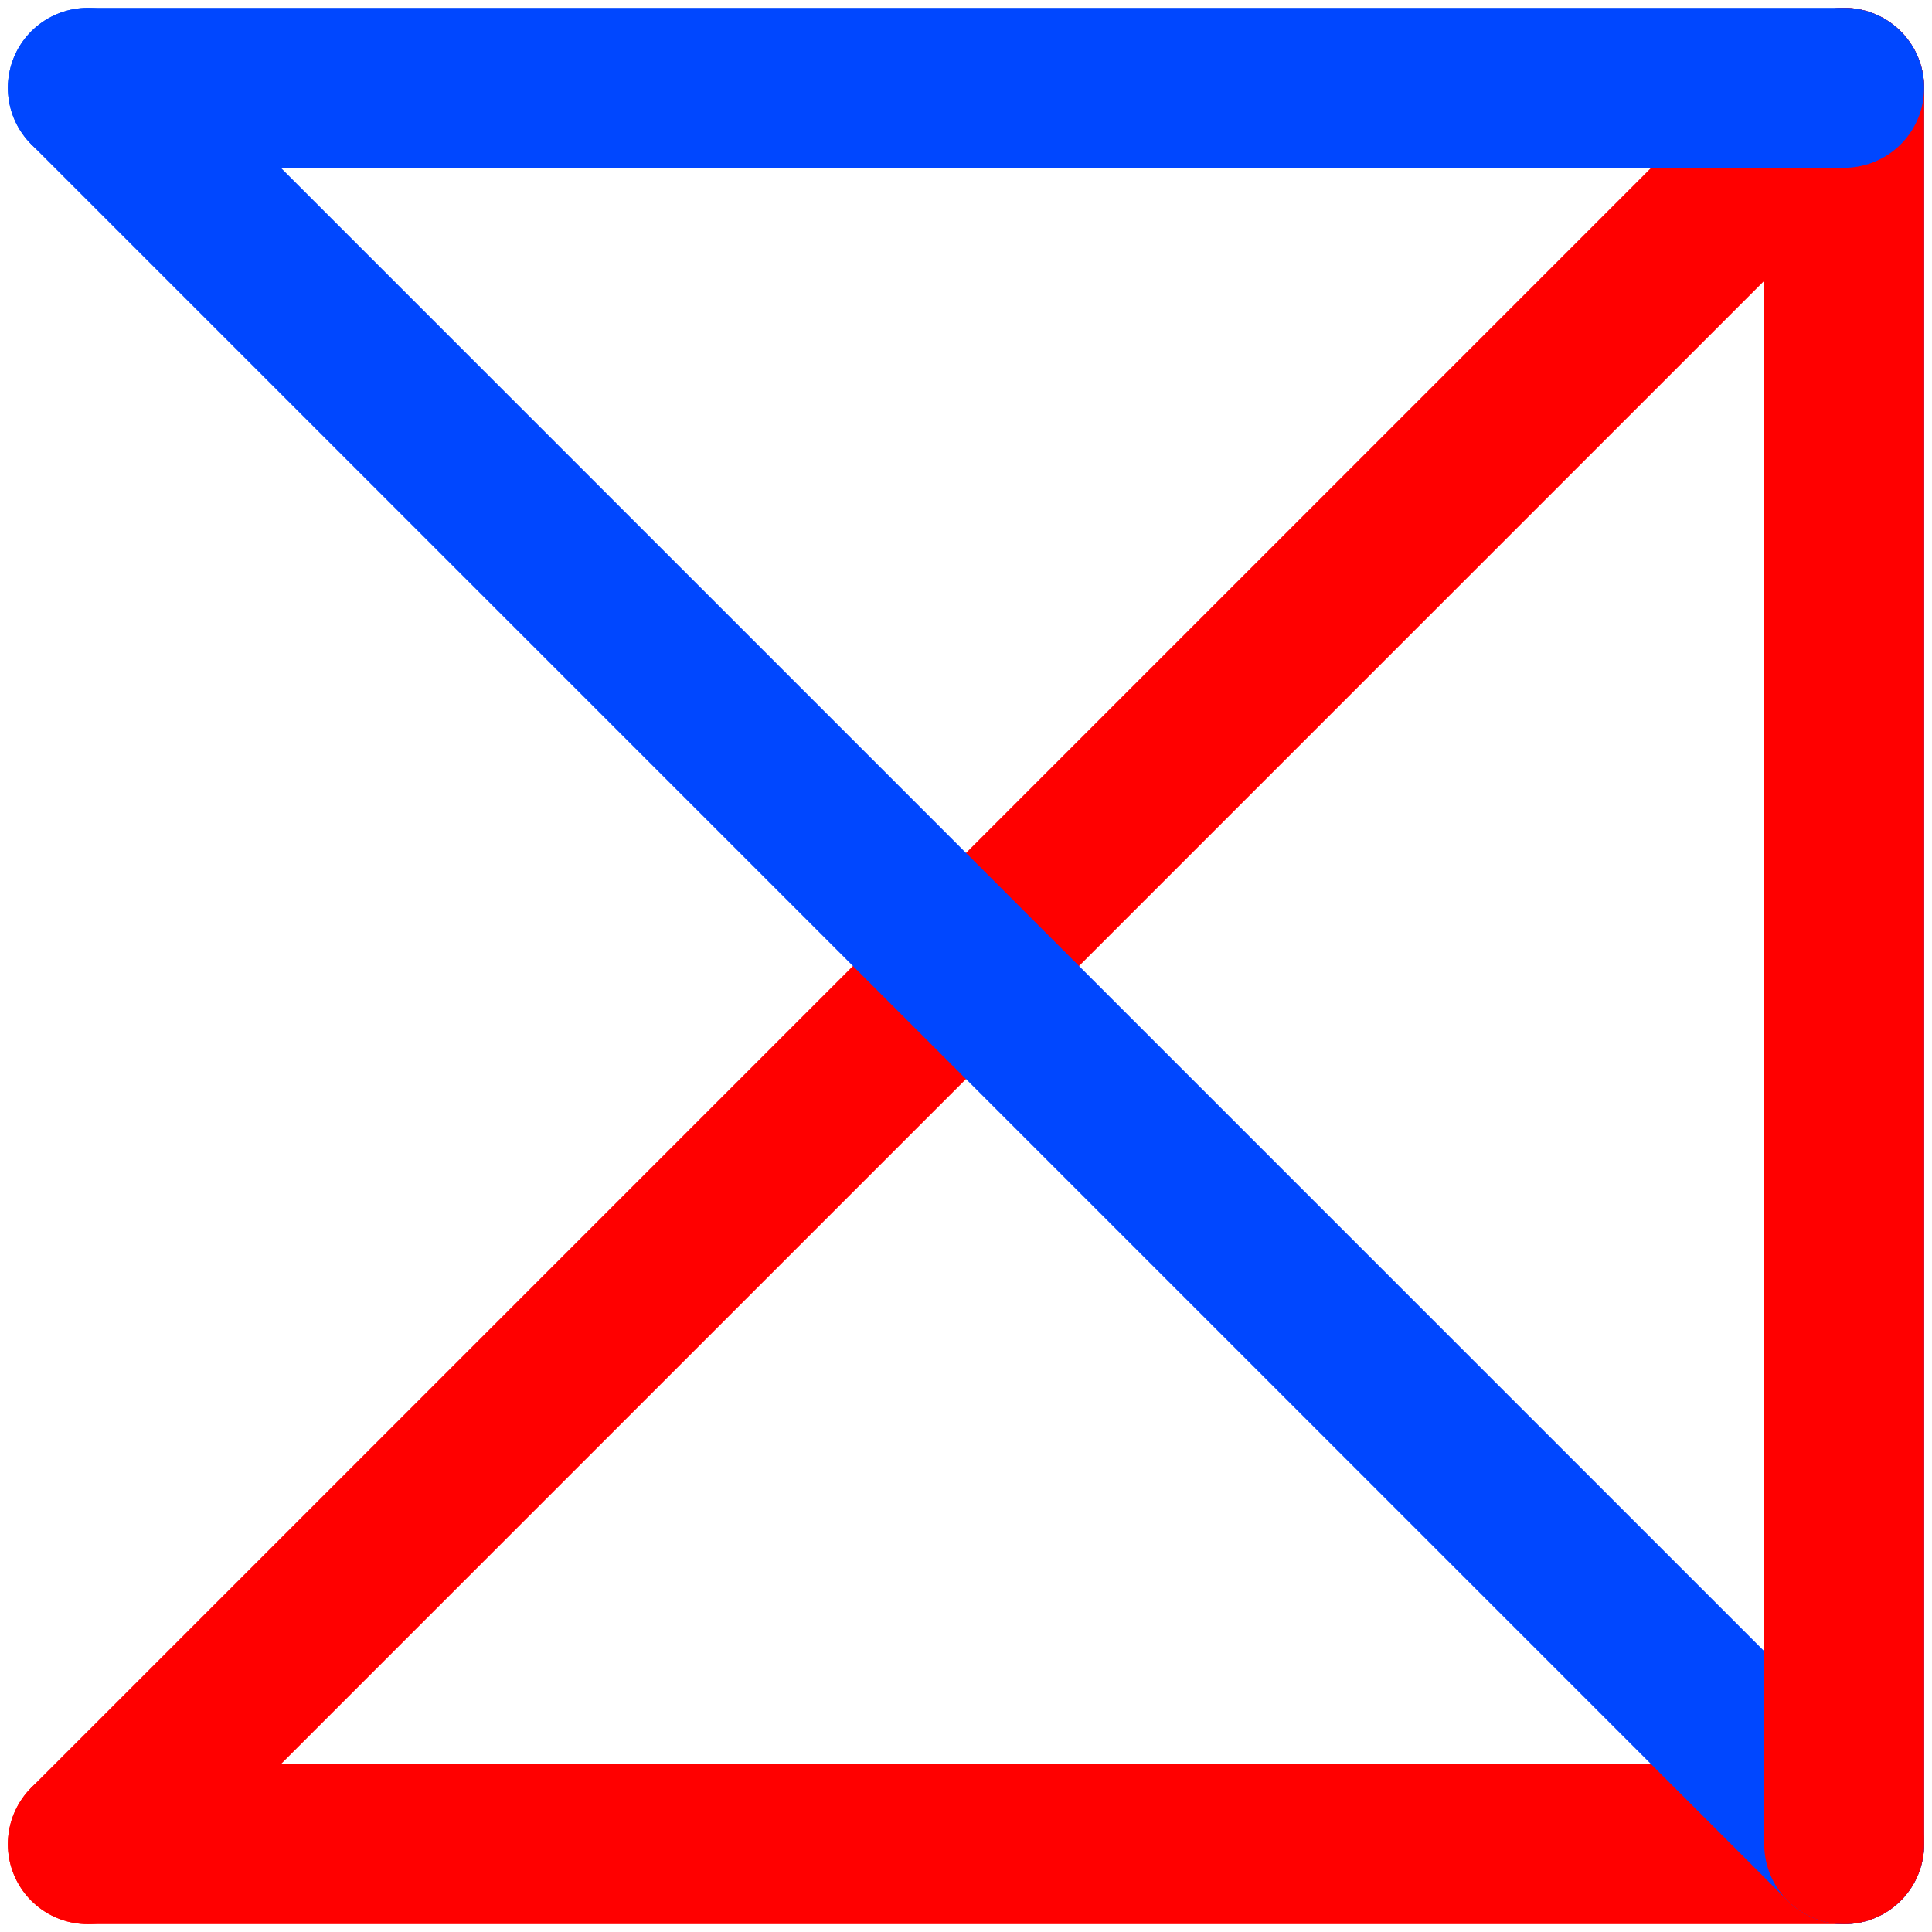
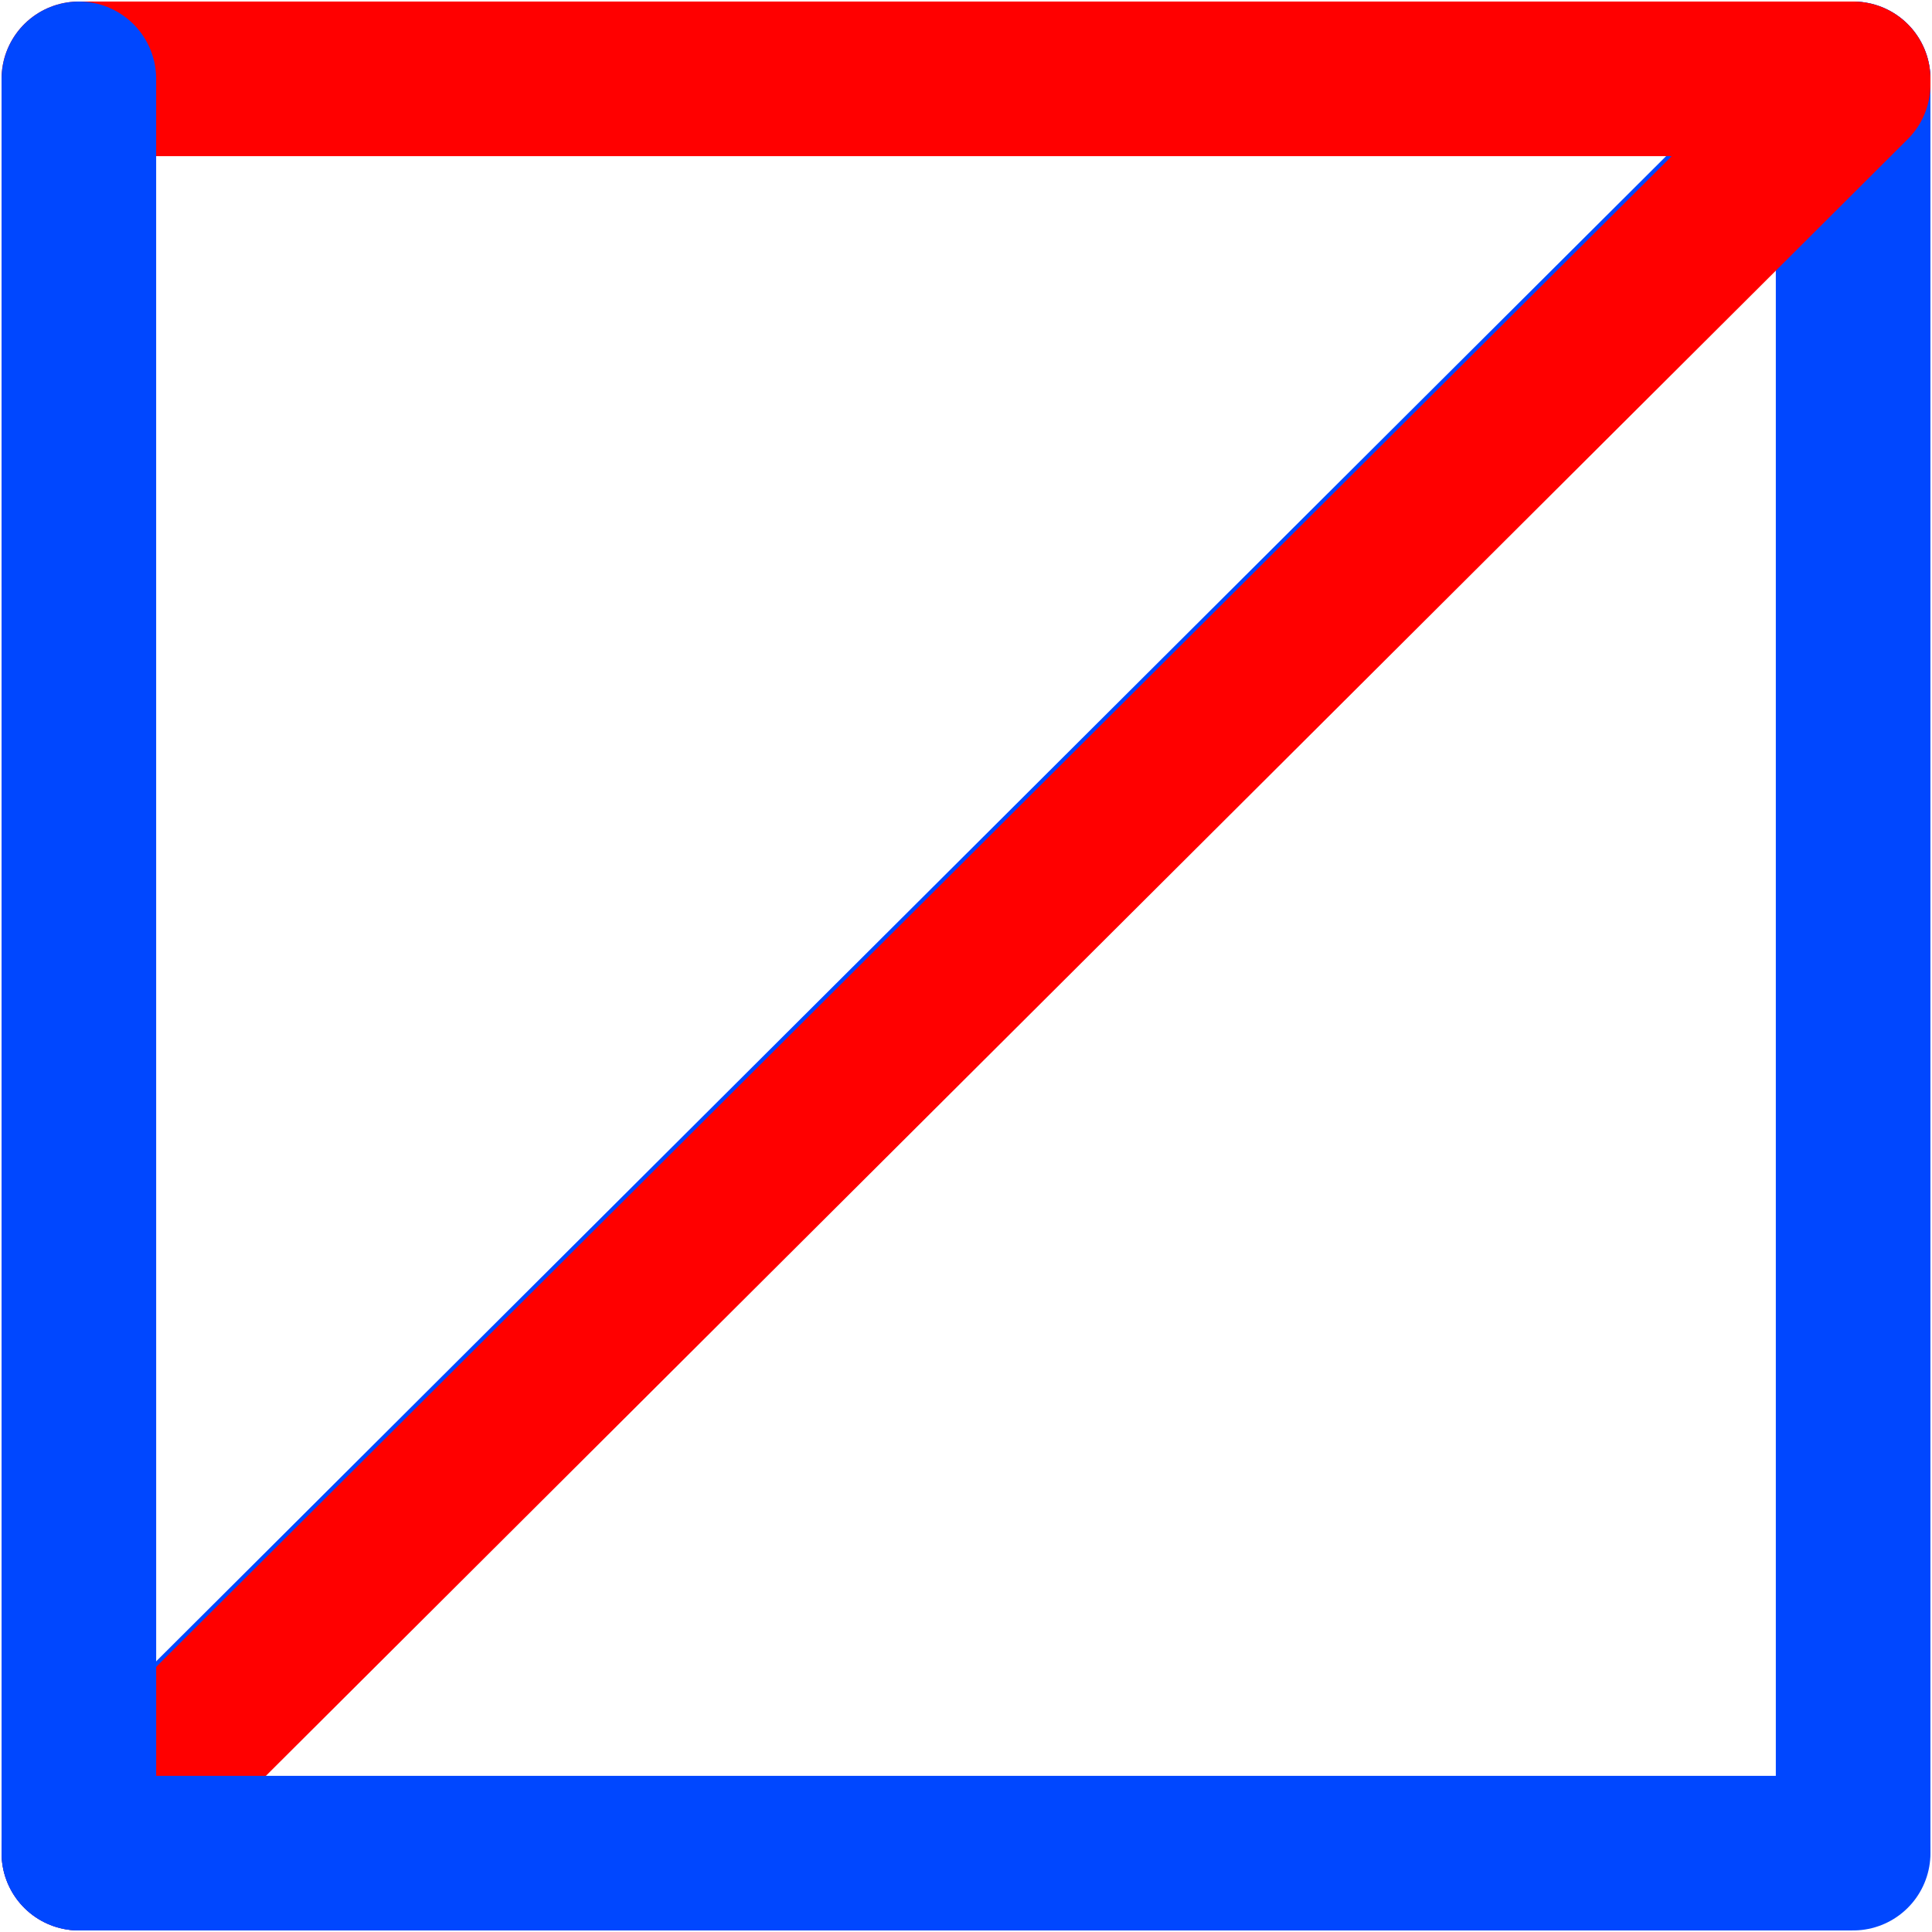
- <svg xmlns="http://www.w3.org/2000/svg" width="132" height="132" viewBox="0 0 132 132" fill="none">
-   <path d="M126 6L6 125.999" stroke="#FF0000" stroke-width="10.925" stroke-linecap="round" stroke-linejoin="round" />
-   <path d="M126 6.001L126 126" stroke="#0047FF" stroke-width="10.925" stroke-linecap="round" stroke-linejoin="round" />
-   <path d="M6 125.999L126 125.999" stroke="#FF0000" stroke-width="10.925" stroke-linecap="round" stroke-linejoin="round" />
-   <path d="M126 125.999L6 6" stroke="#0047FF" stroke-width="10.925" stroke-linecap="round" stroke-linejoin="round" />
-   <path d="M126 125.999L126 6" stroke="#FF0000" stroke-width="10.925" stroke-linecap="round" stroke-linejoin="round" />
-   <path d="M6 6L126 6" stroke="#0047FF" stroke-width="10.925" stroke-linecap="round" stroke-linejoin="round" />
+ <svg xmlns="http://www.w3.org/2000/svg" width="196" height="196" viewBox="0 0 196 196" fill="none">
+   <path d="M8.001 187.431L187.999 8" stroke="#0047FF" stroke-width="15.685" stroke-linecap="round" stroke-linejoin="round" />
+   <path d="M187.998 187.431L187.998 8" stroke="#0047FF" stroke-width="15.685" stroke-linecap="round" stroke-linejoin="round" />
+   <path d="M8 8L187.998 8" stroke="#FF0000" stroke-width="15.685" stroke-linecap="round" stroke-linejoin="round" />
+   <path d="M187.999 8.568L8.001 187.999" stroke="#FF0000" stroke-width="15.685" stroke-linecap="round" stroke-linejoin="round" />
+   <path d="M8 8L8.002 188" stroke="#0047FF" stroke-width="15.685" stroke-linecap="round" stroke-linejoin="round" />
+   <path d="M188 187.999L8.002 187.999" stroke="#0047FF" stroke-width="15.685" stroke-linecap="round" stroke-linejoin="round" />
</svg>
